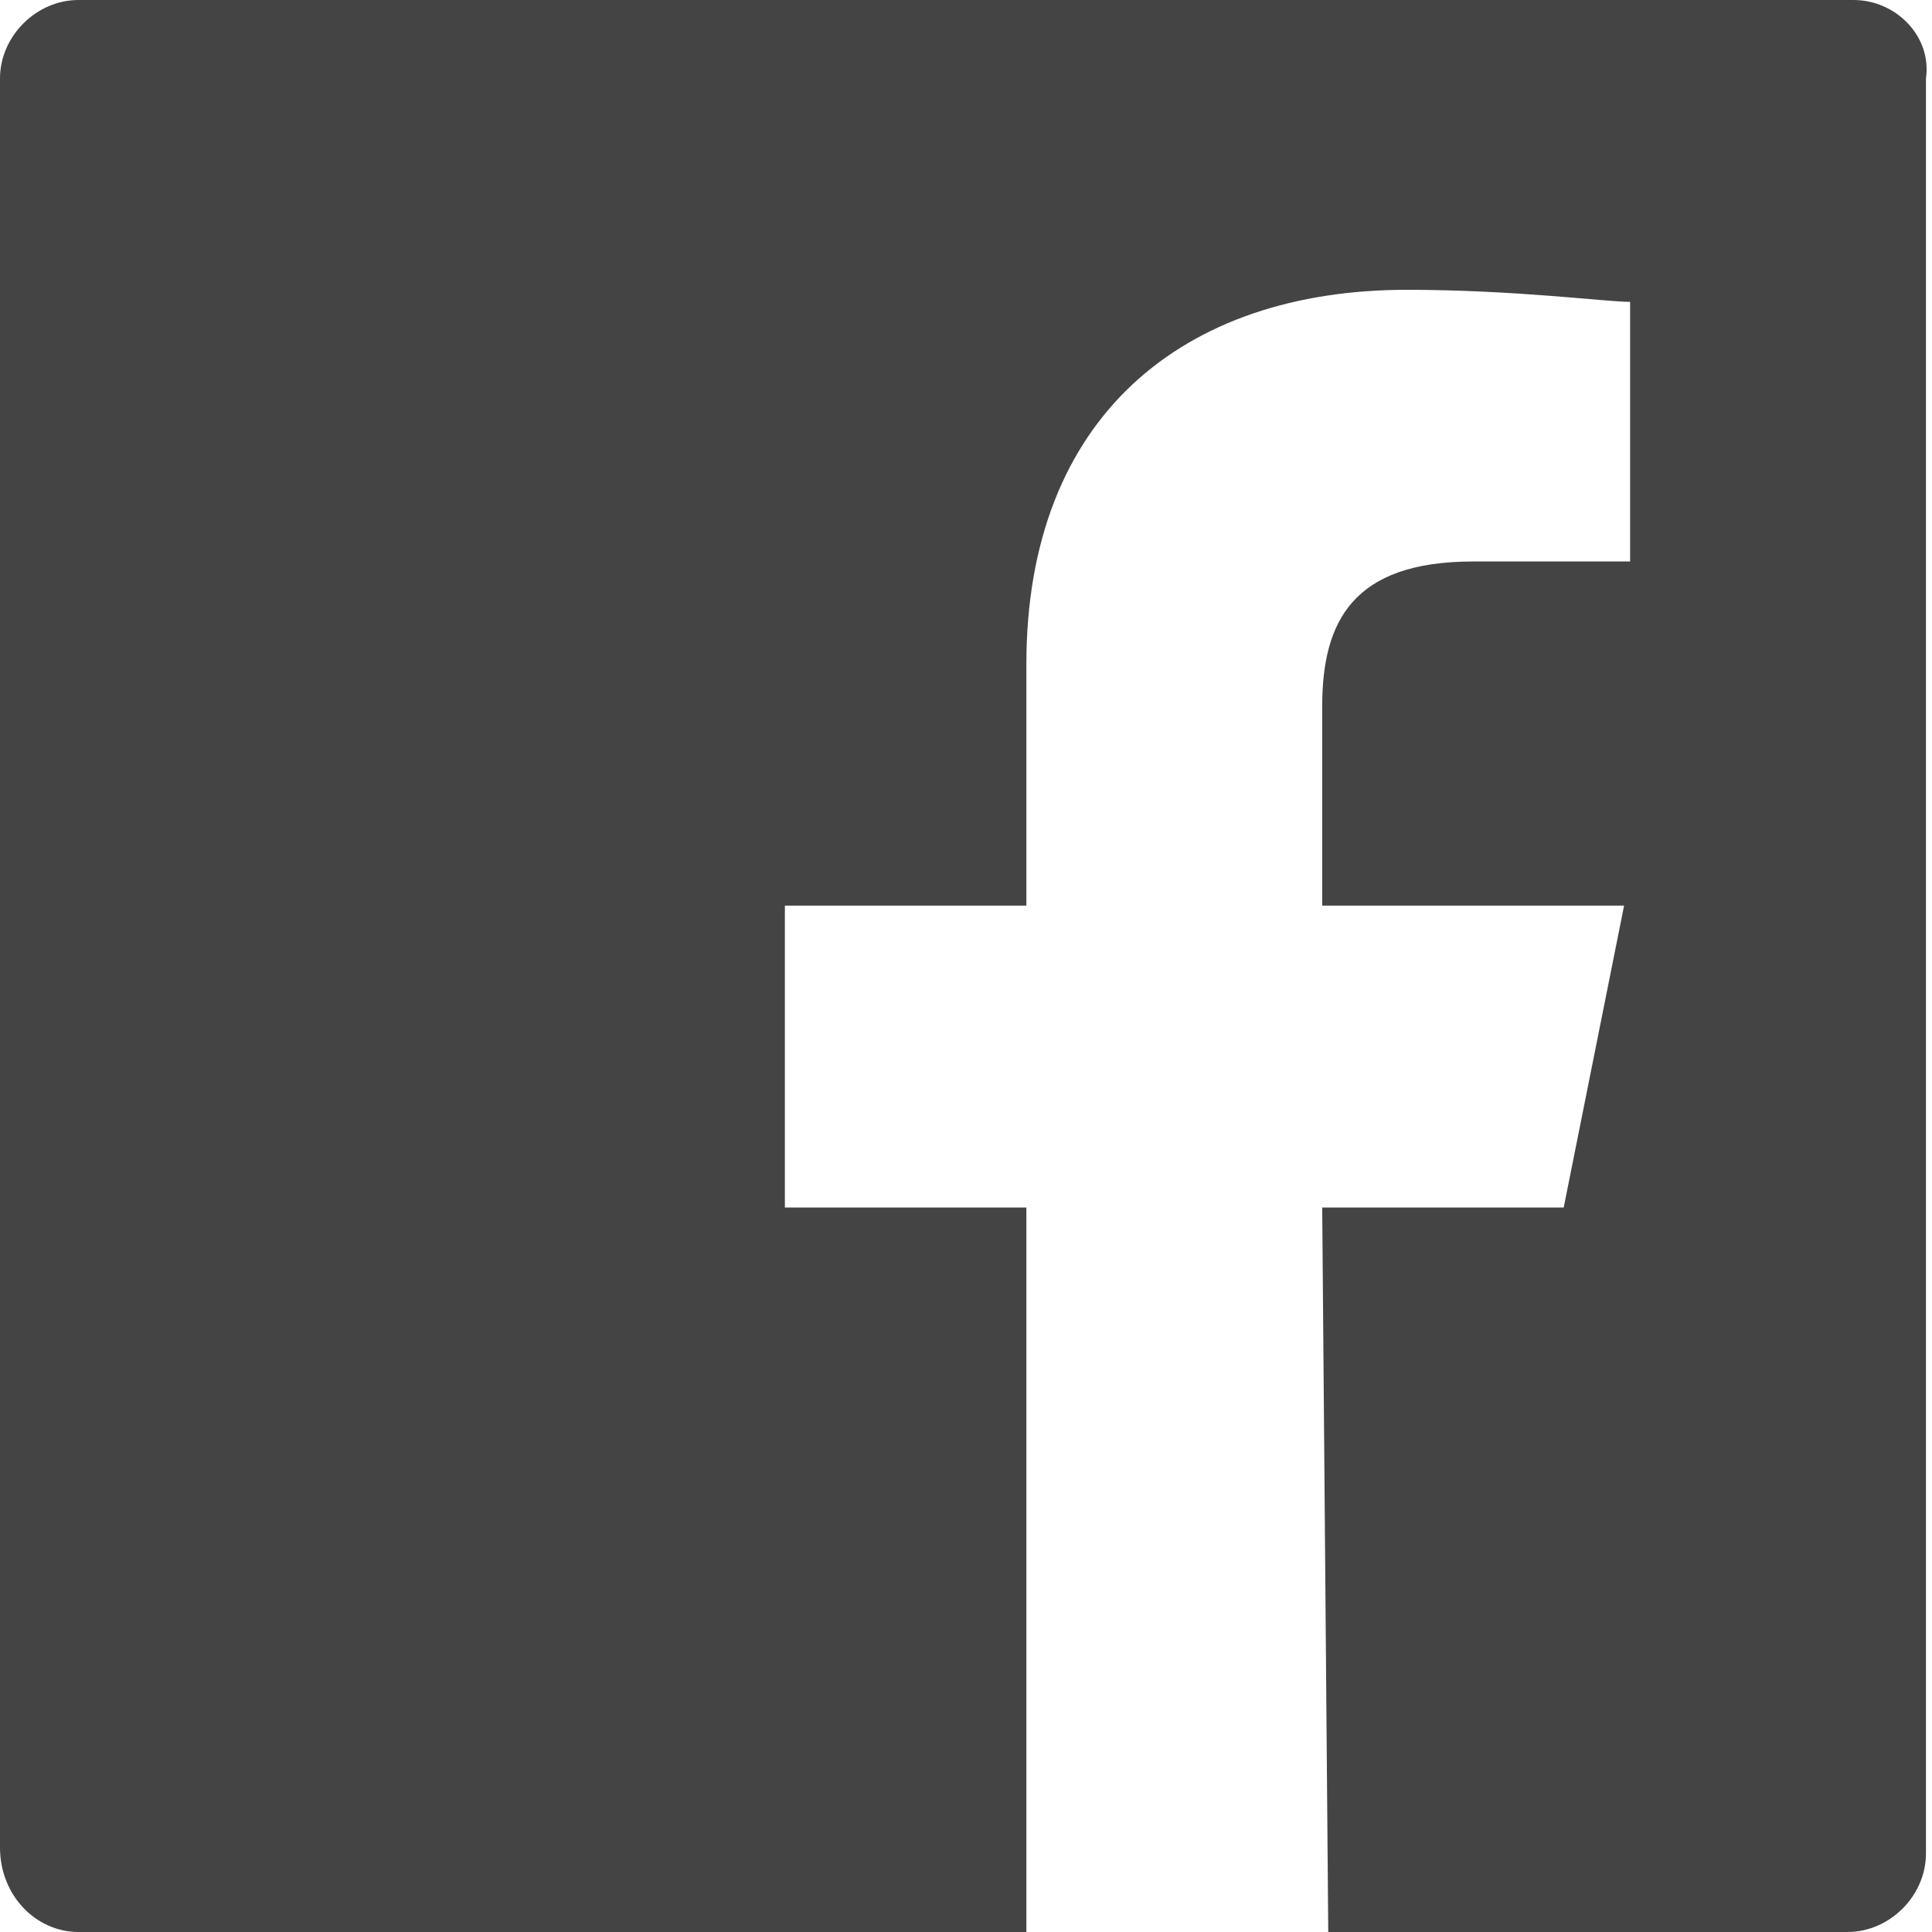
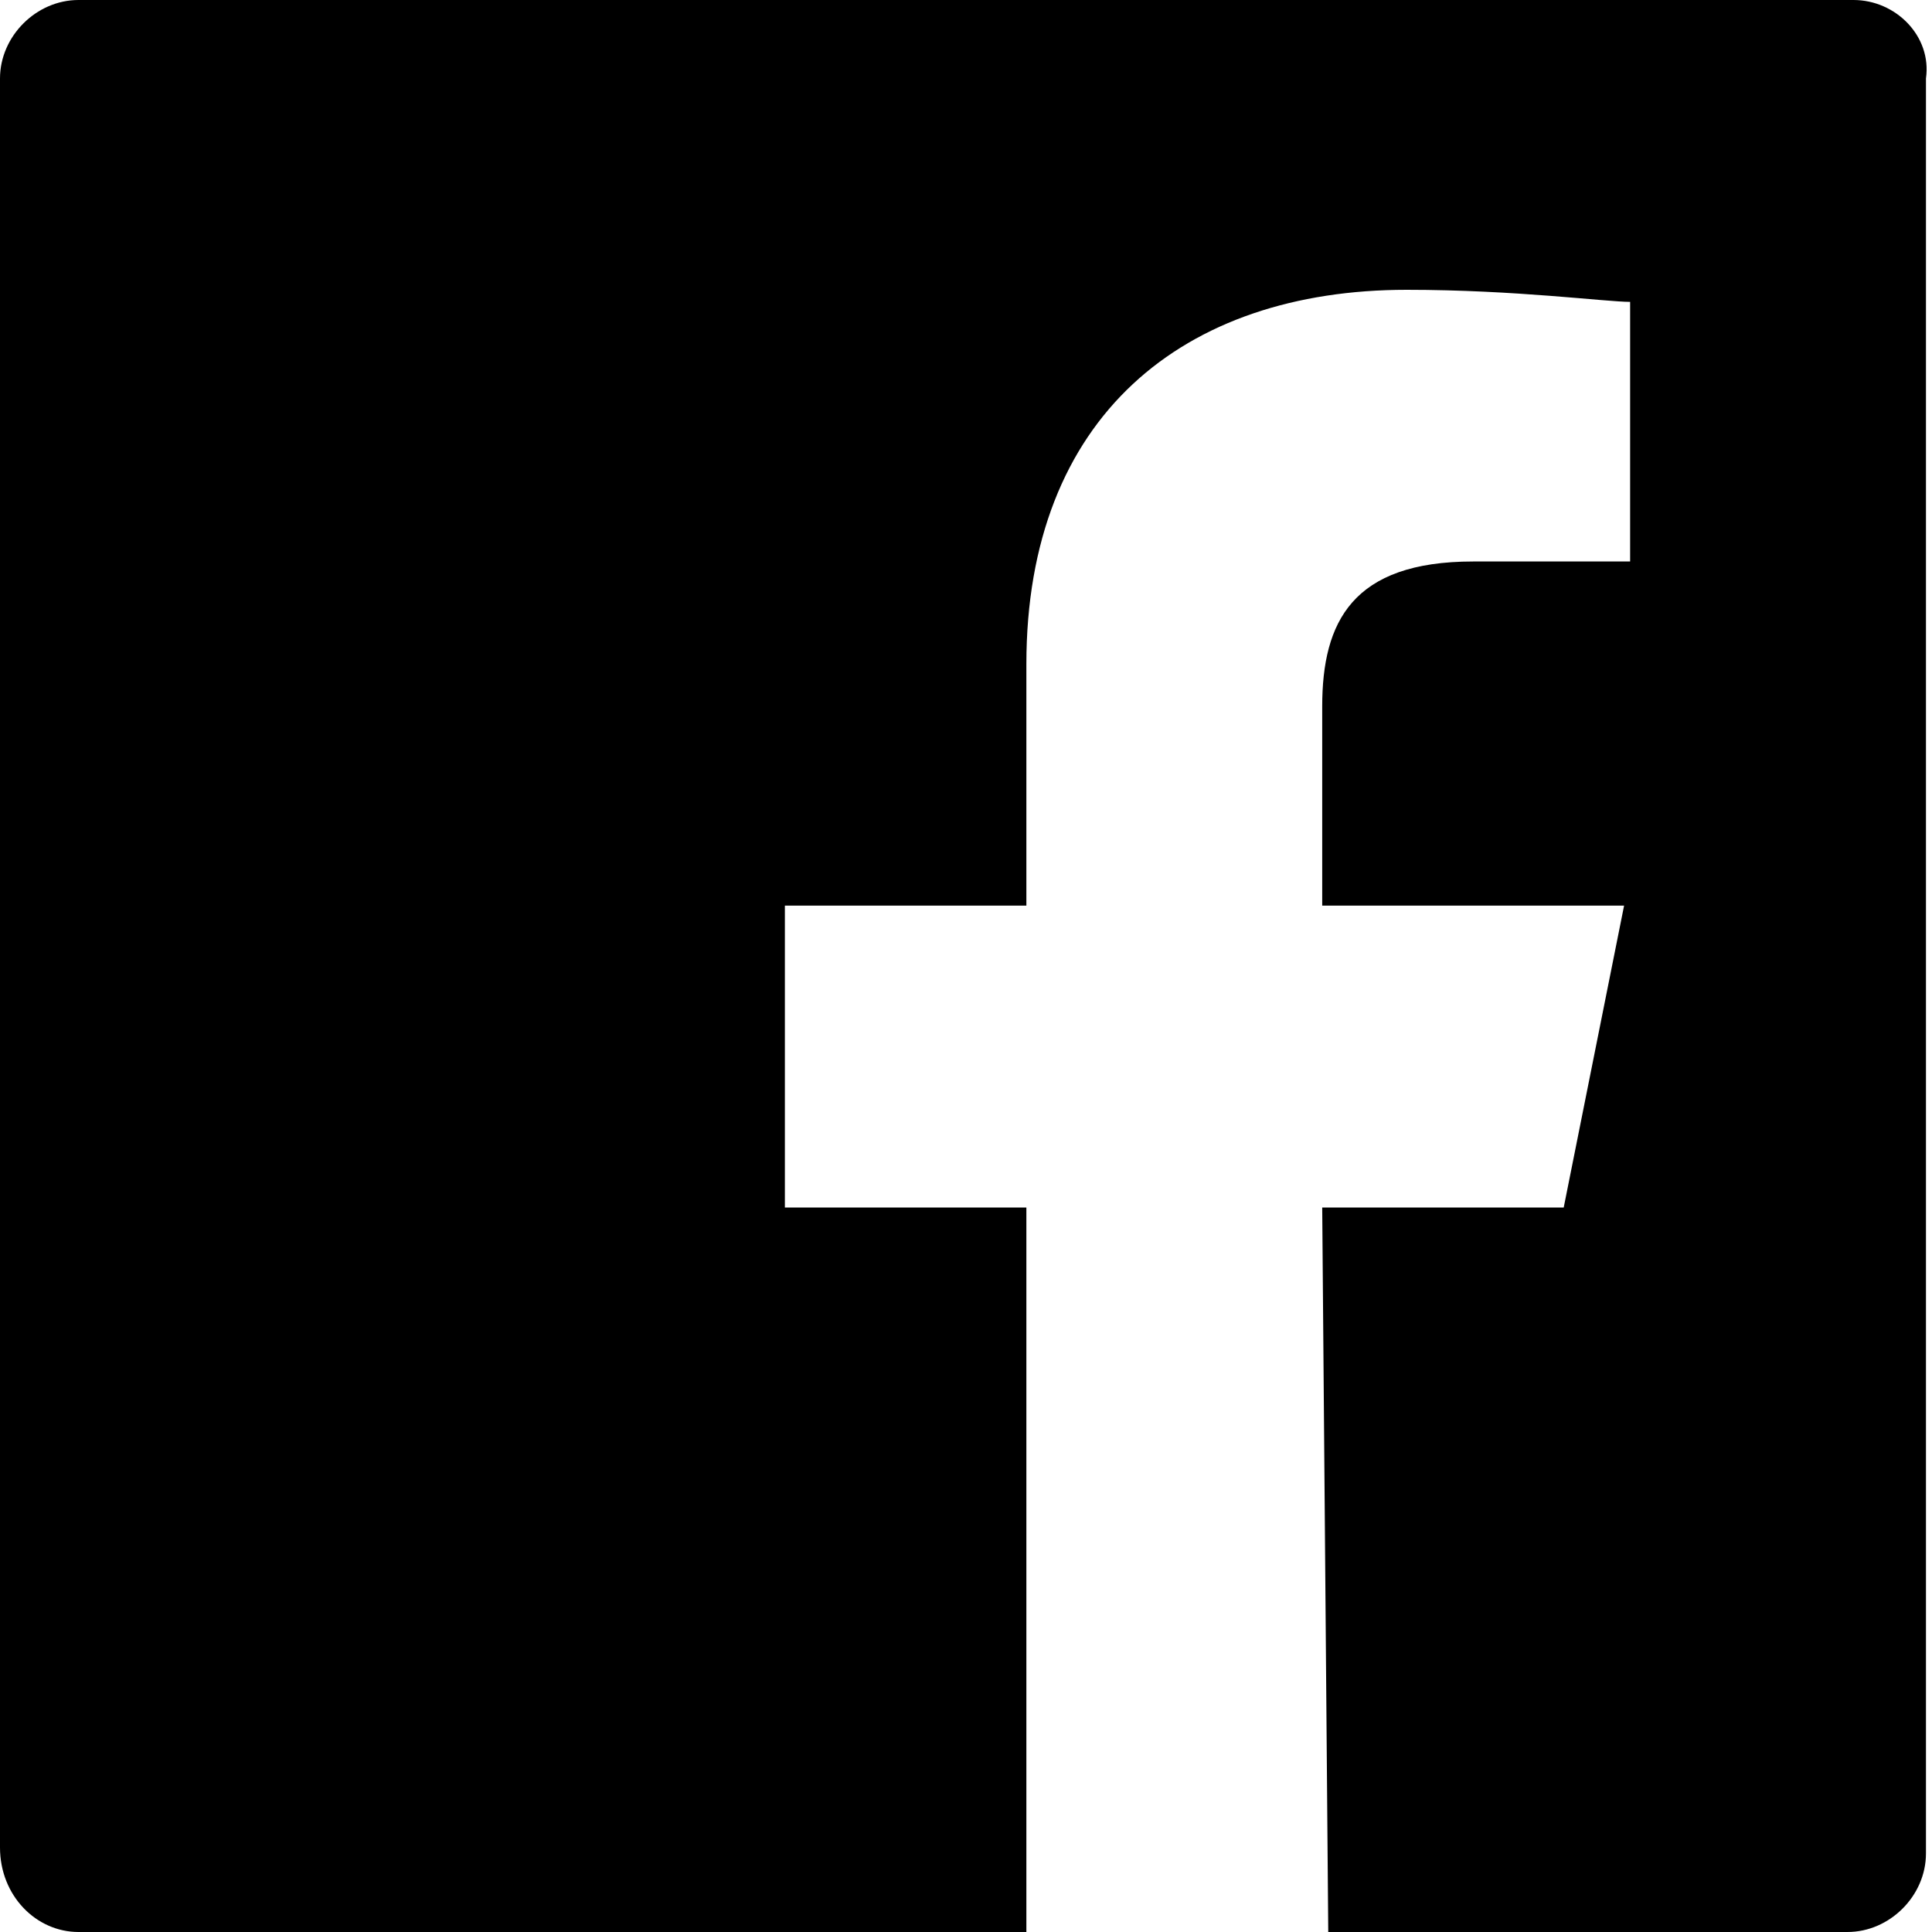
<svg xmlns="http://www.w3.org/2000/svg" viewBox="0 0 32 32">
-   <path fill="#444" d="M30.7 0H1.3C.6 0 0 .6 0 1.3v29.3c0 .8.6 1.4 1.3 1.4H17V20h-4v-5h4v-4c0-4.1 2.6-6.2 6.3-6.2 1.8 0 3.3.2 3.7.2v4.3h-2.6c-2 0-2.5 1-2.5 2.4V15h5l-1 5h-4l.1 12h8.6c.7 0 1.3-.6 1.3-1.3V1.3C32 .6 31.4 0 30.7 0z" />
+   <path d="M30.7 0H1.3C.6 0 0 .6 0 1.3v29.3c0 .8.6 1.4 1.3 1.4H17V20h-4v-5h4v-4c0-4.1 2.6-6.2 6.3-6.2 1.8 0 3.3.2 3.7.2v4.3h-2.6c-2 0-2.5 1-2.5 2.4V15h5l-1 5h-4l.1 12h8.6c.7 0 1.3-.6 1.3-1.3V1.3C32 .6 31.4 0 30.7 0z" />
</svg>
